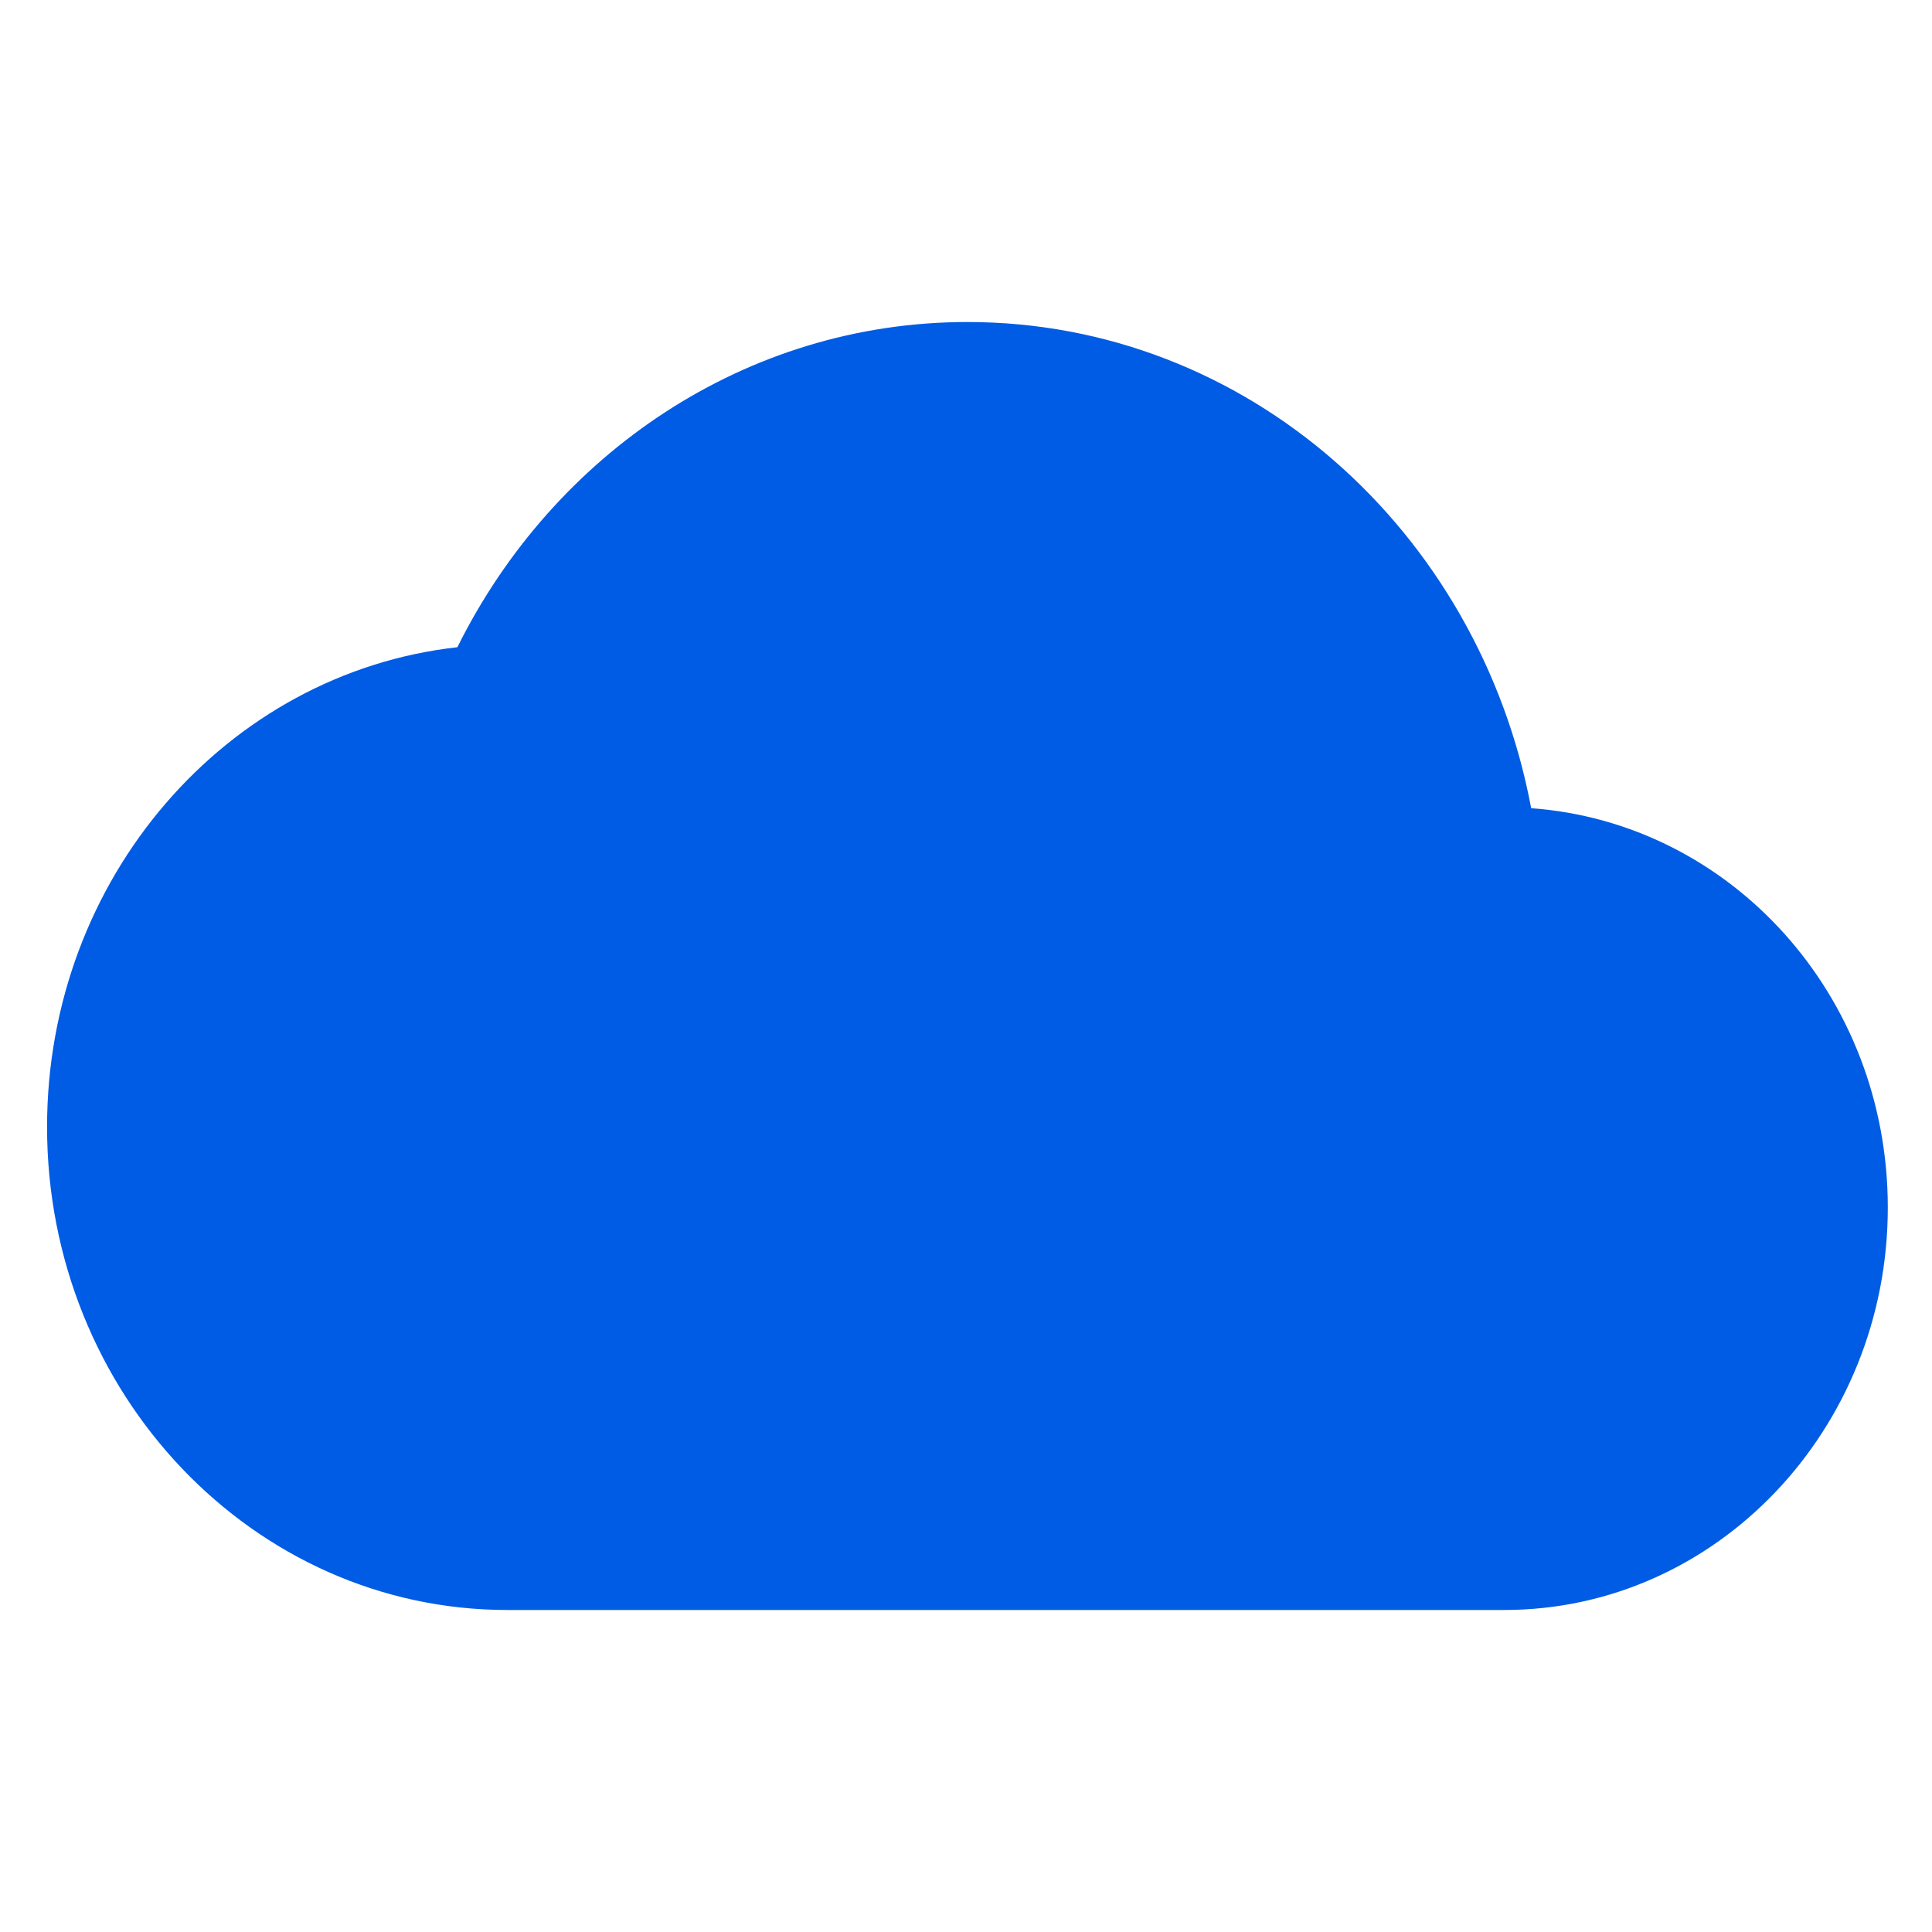
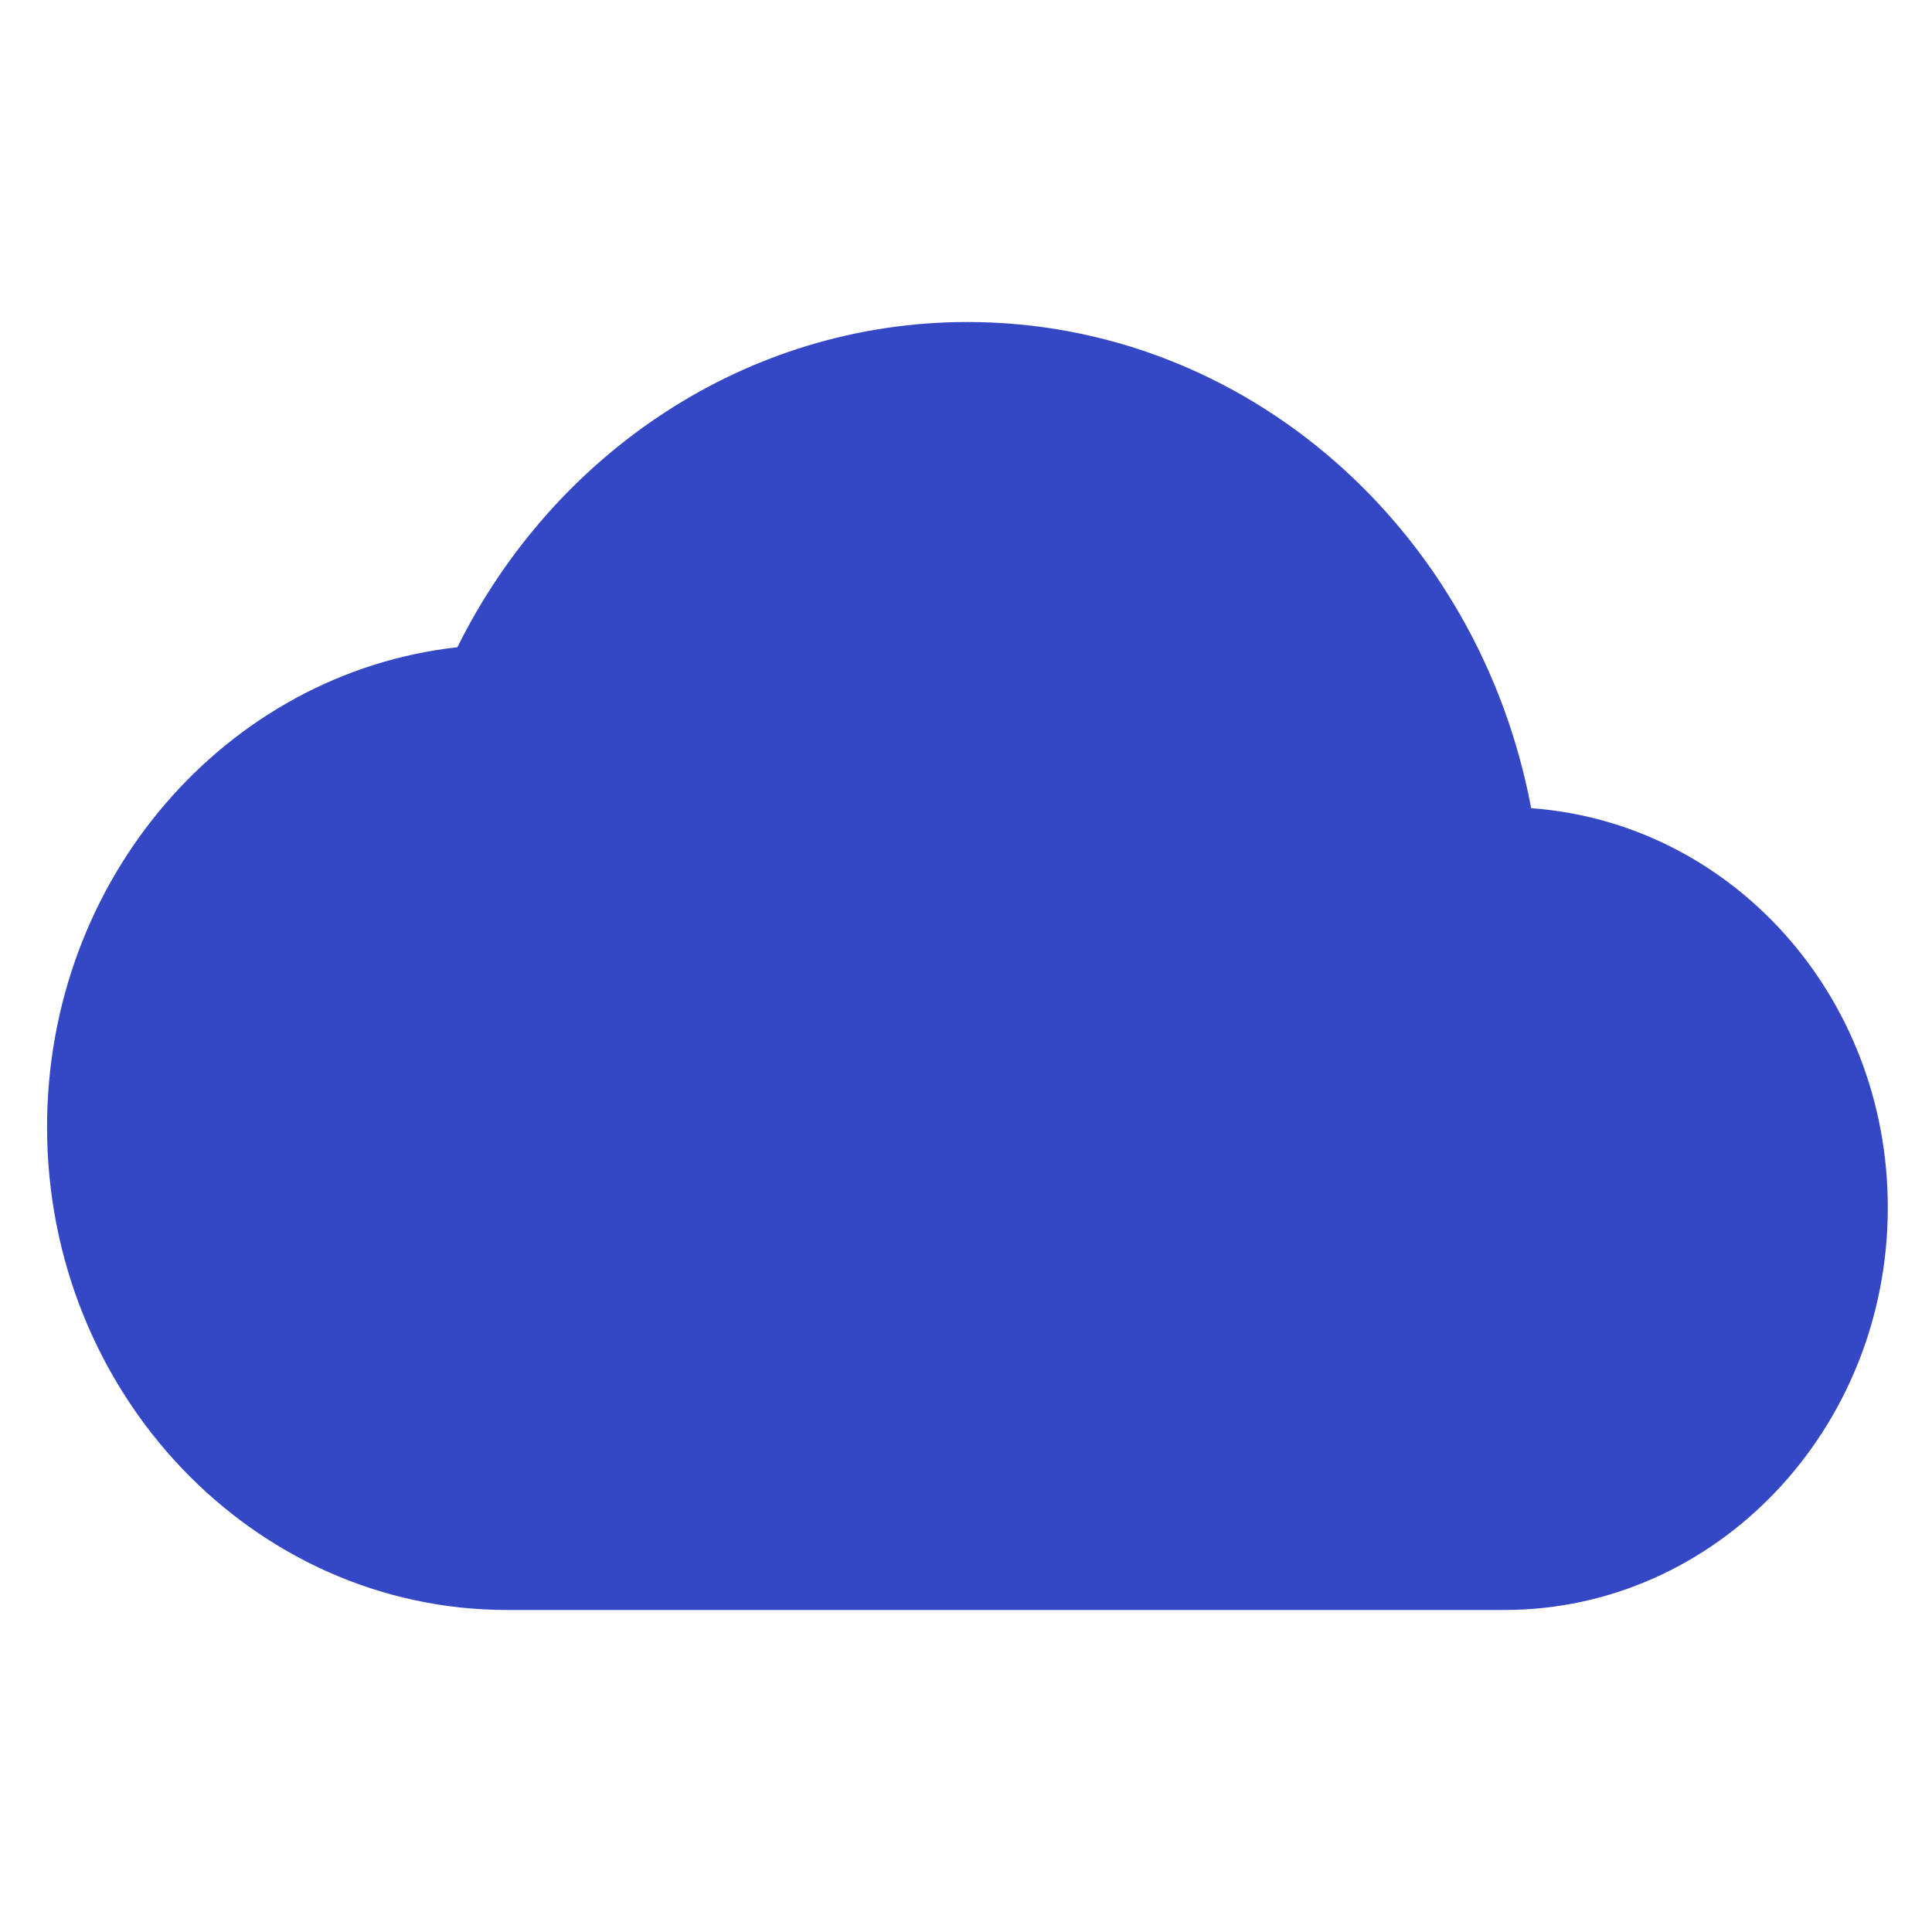
<svg xmlns="http://www.w3.org/2000/svg" width="24px" height="24px" viewBox="0 0 34 24" version="1.1">
  <g id="Wordpress" stroke="none" stroke-width="1" fill="none" fill-rule="evenodd">
-     <g id="New-Dashboard" transform="translate(-251, -445)" fill="rgb(0, 92, 228)">
+     <g id="New-Dashboard" transform="translate(-251, -445)" fill="#3448C5">
      <g id="Group-11" transform="translate(157, 417)">
        <g id="crop-" transform="translate(94.82819, 23)">
          <path d="M26.118,14.223 C25.2,9.336 21.11,5.667 16.197,5.667 C12.296,5.667 8.908,7.99 7.221,11.39 C3.158,11.843 0,15.456 0,19.833 C0,24.523 3.631,28.333 8.098,28.333 L25.645,28.333 C29.37,28.333 32.394,25.16 32.394,21.25 C32.394,17.51 29.627,14.478 26.118,14.223 Z" id="ic_cloud_24px" />
        </g>
      </g>
    </g>
  </g>
</svg>
